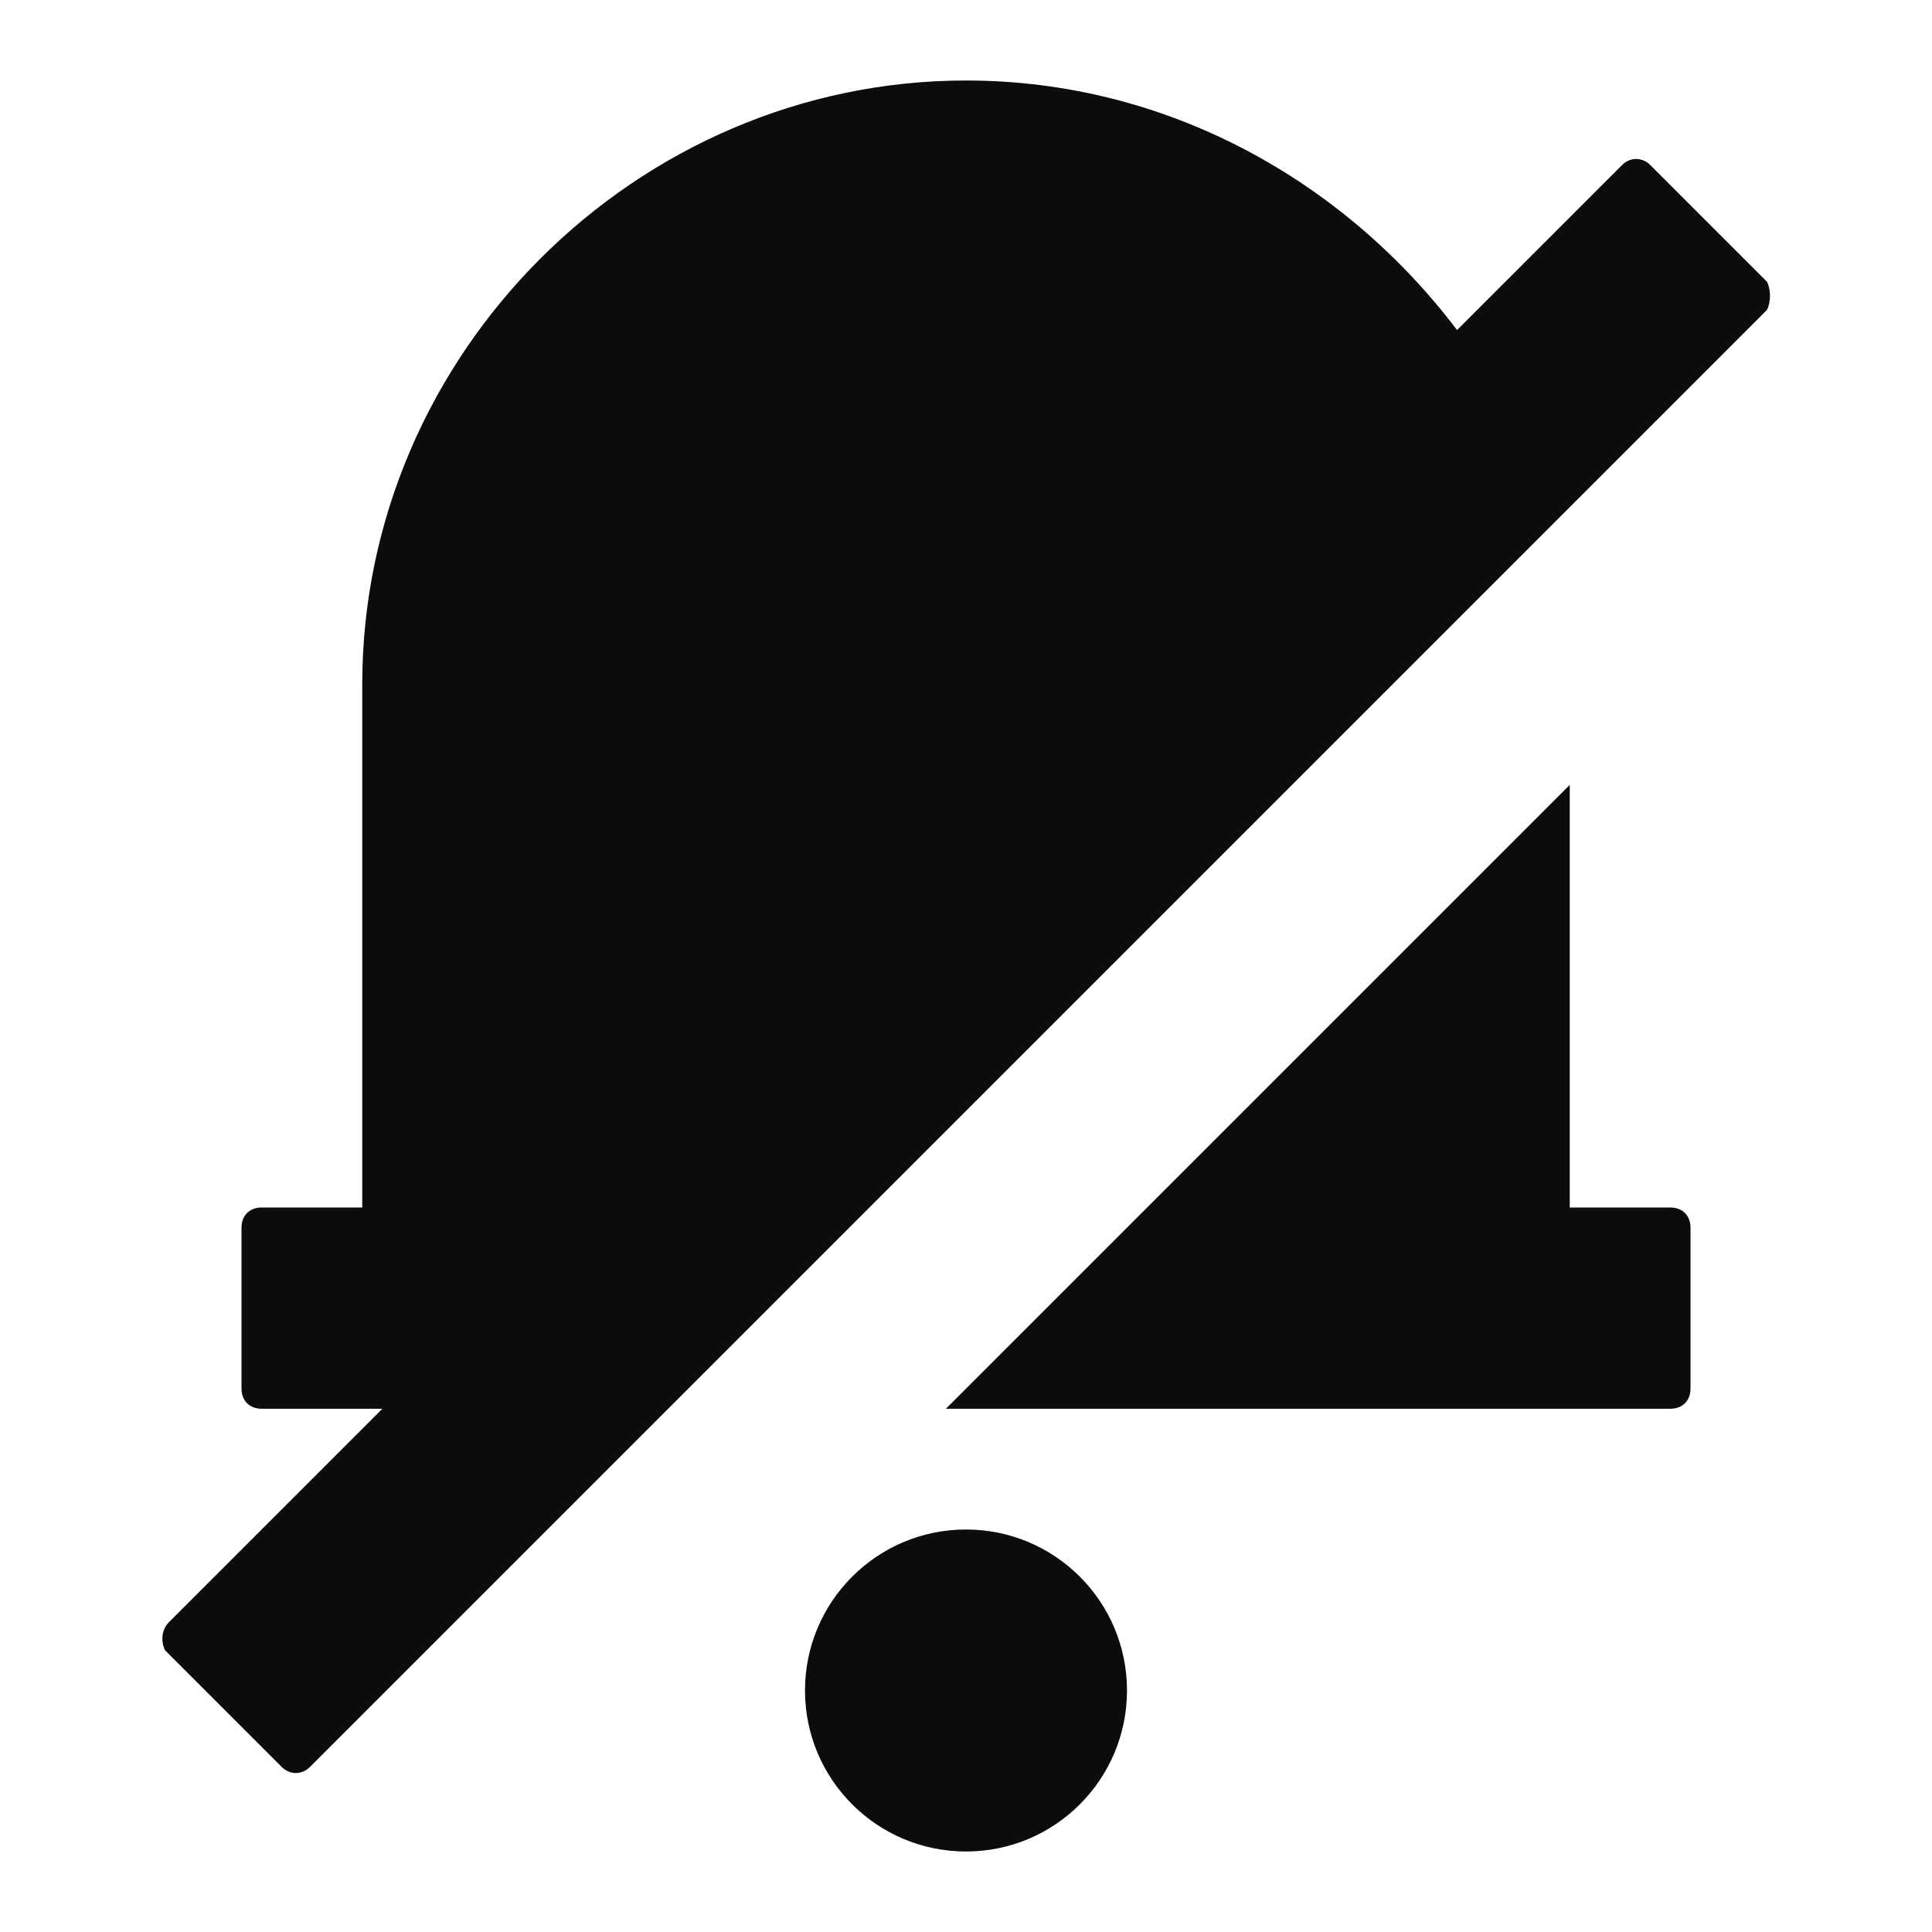
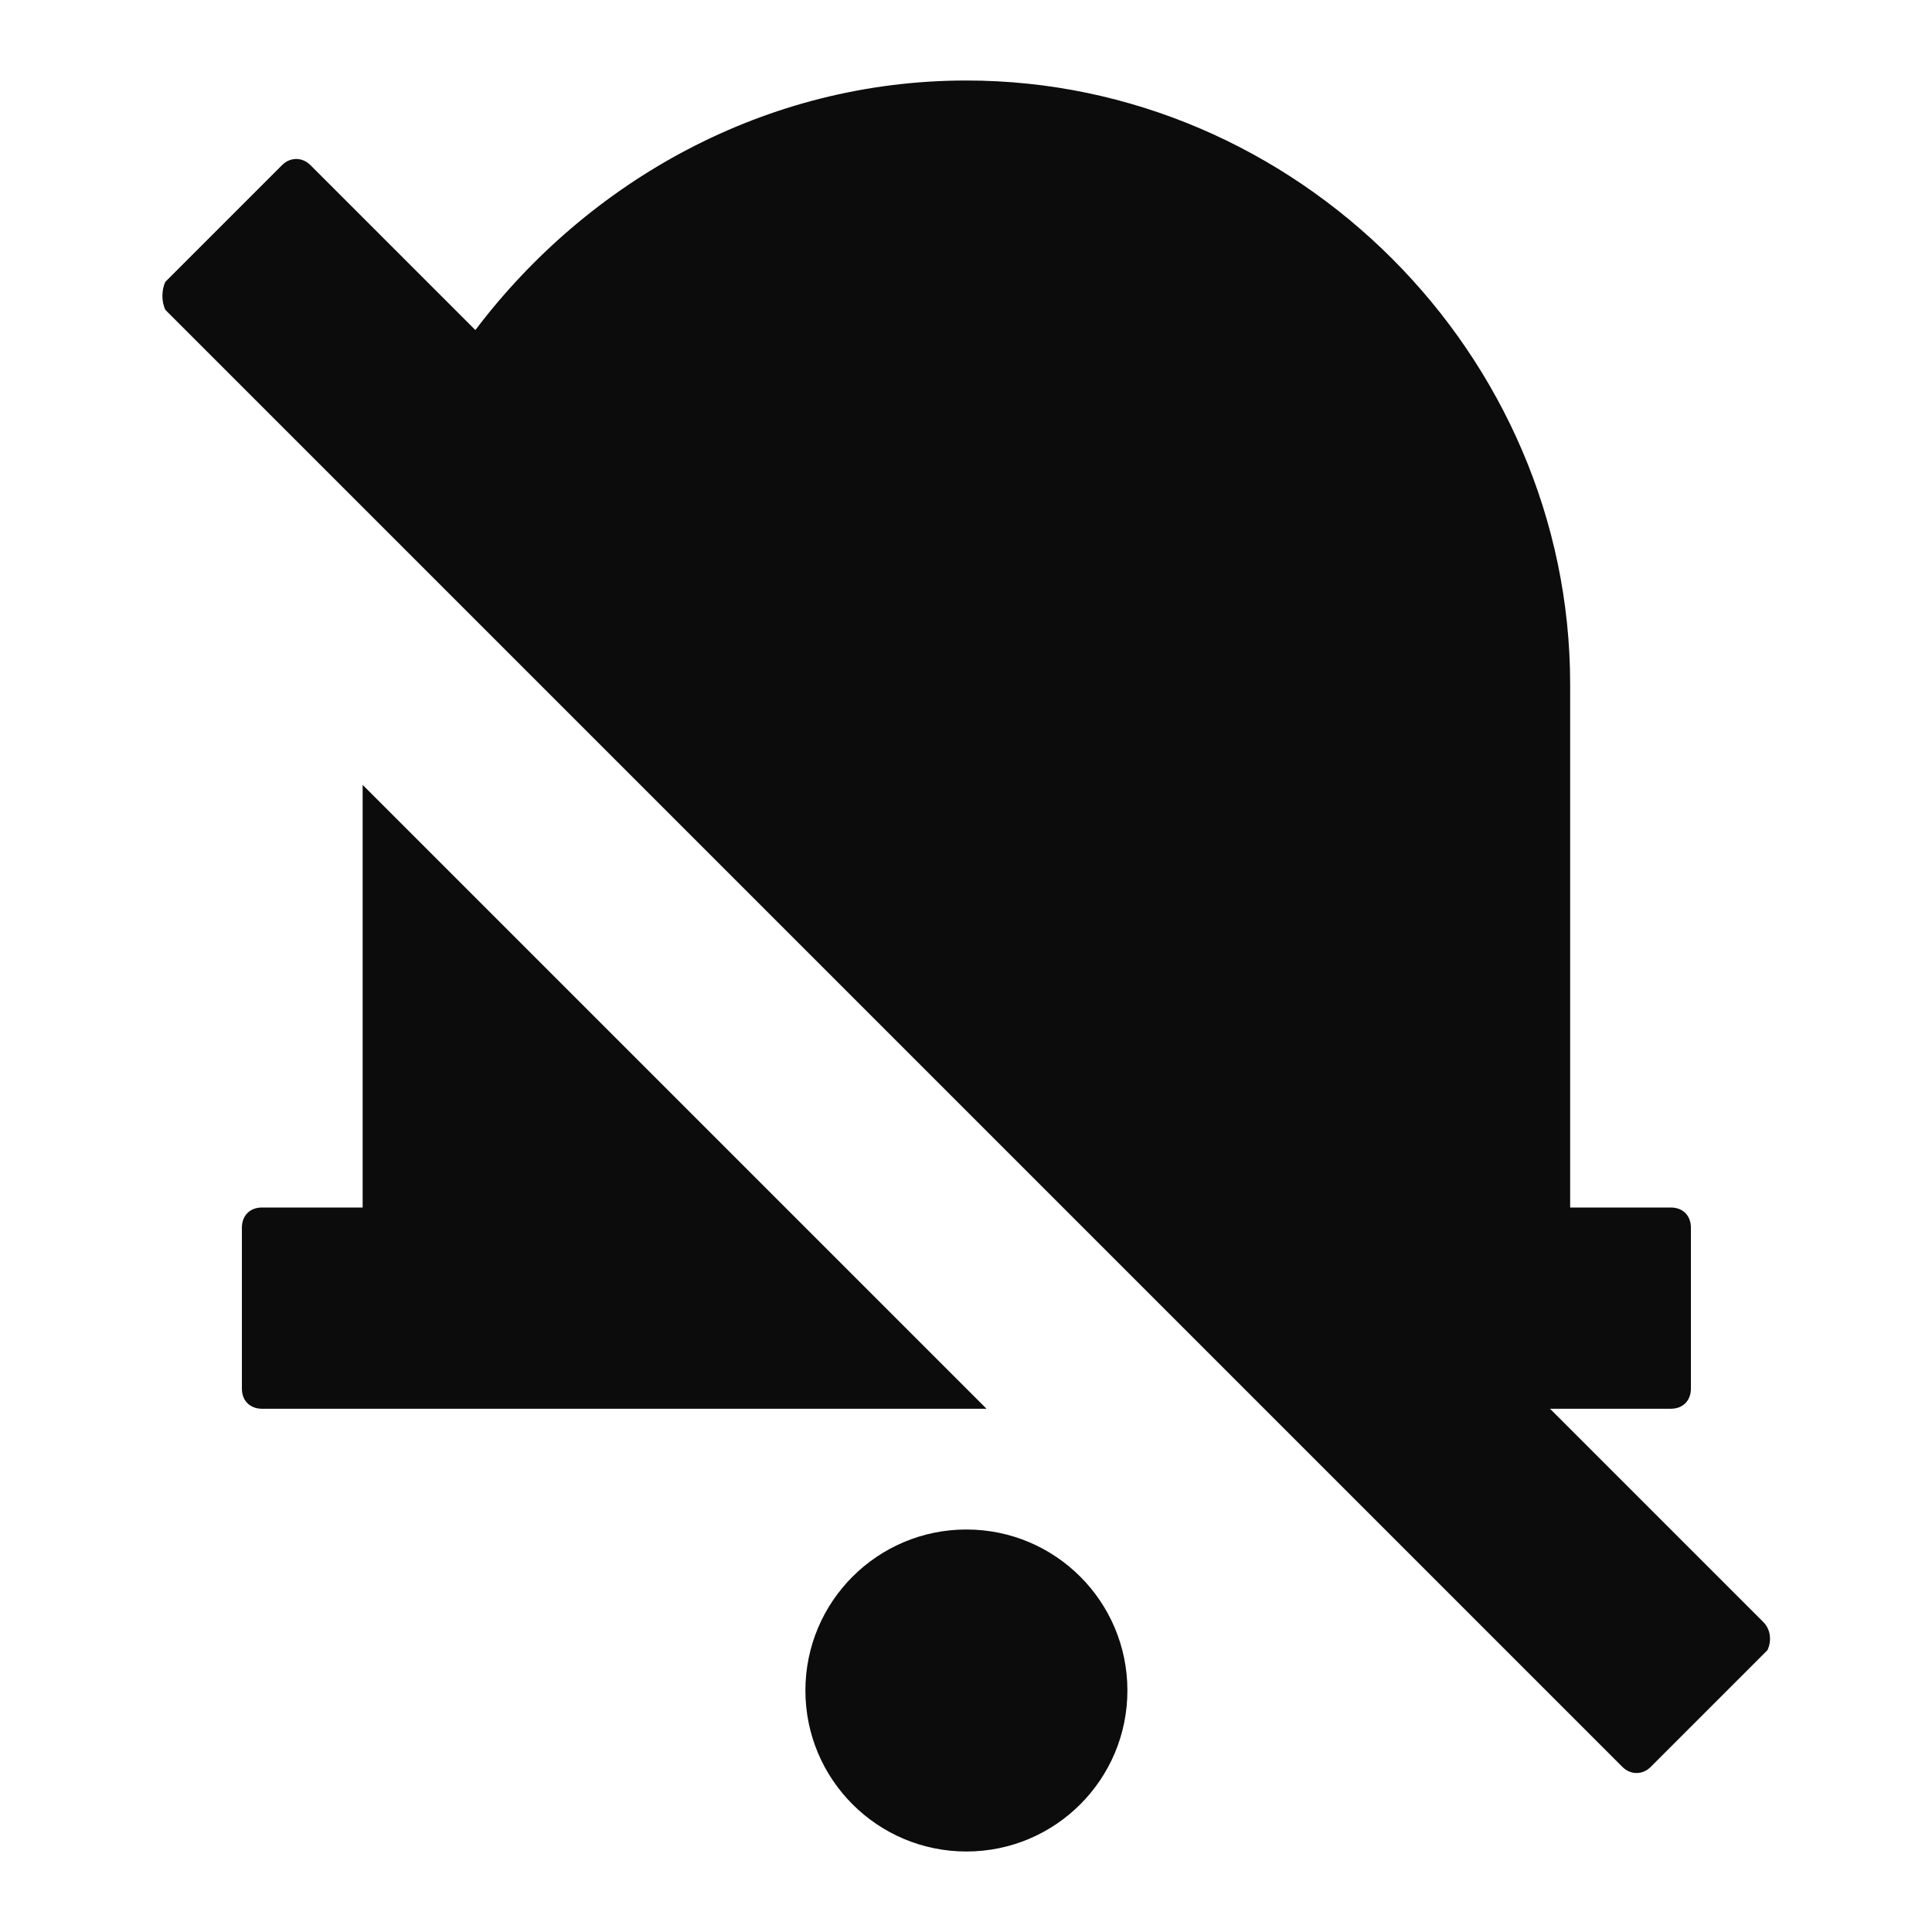
- <svg xmlns="http://www.w3.org/2000/svg" width="24" height="24" fill="none">
-   <path d="M12 23a2 2 0 1 0 0-4 2 2 0 0 0 0 4ZM19.5 9.75V15h1.25c.15 0 .25.1.25.25v2c0 .15-.1.25-.25.25h-9l7.75-7.75ZM21.95 3.5 20.5 2.05c-.1-.1-.25-.1-.35 0L18.1 4.1C16.7 2.25 14.5 1 12 1 7.9 1 4.5 4.4 4.5 8.5V15H3.25c-.15 0-.25.1-.25.25v2c0 .15.1.25.25.25h1.5L2.1 20.15c-.1.1-.1.25-.05.35l1.45 1.45c.1.1.25.1.35 0l18.1-18.1c.05-.1.05-.25 0-.35Z" fill="#0C0C0C" />
+ <svg xmlns="http://www.w3.org/2000/svg" width="24" height="24" viewBox="0 0 24 24" fill="none">
+   <path d="M12.005 23C10.901 23 10.005 22.105 10.005 21C10.005 19.895 10.901 19 12.005 19C13.11 19 14.005 19.895 14.005 21C14.005 22.105 13.11 23 12.005 23Z" fill="#0C0C0C" />
+   <path d="M4.505 9.75V15H3.255C3.105 15 3.005 15.1 3.005 15.25V17.25C3.005 17.4 3.105 17.5 3.255 17.5H12.255L4.505 9.75Z" fill="#0C0C0C" />
+   <path d="M2.055 3.5L3.505 2.05C3.605 1.95 3.755 1.95 3.855 2.05L5.905 4.1C7.305 2.25 9.505 1 12.005 1C16.105 1 19.505 4.4 19.505 8.5V15H20.755C20.905 15 21.005 15.1 21.005 15.25V17.25C21.005 17.4 20.905 17.5 20.755 17.5H19.255L21.905 20.15C22.005 20.25 22.005 20.4 21.955 20.5L20.505 21.95C20.405 22.05 20.255 22.05 20.155 21.95L2.055 3.85C2.005 3.75 2.005 3.6 2.055 3.5Z" fill="#0C0C0C" />
</svg>
